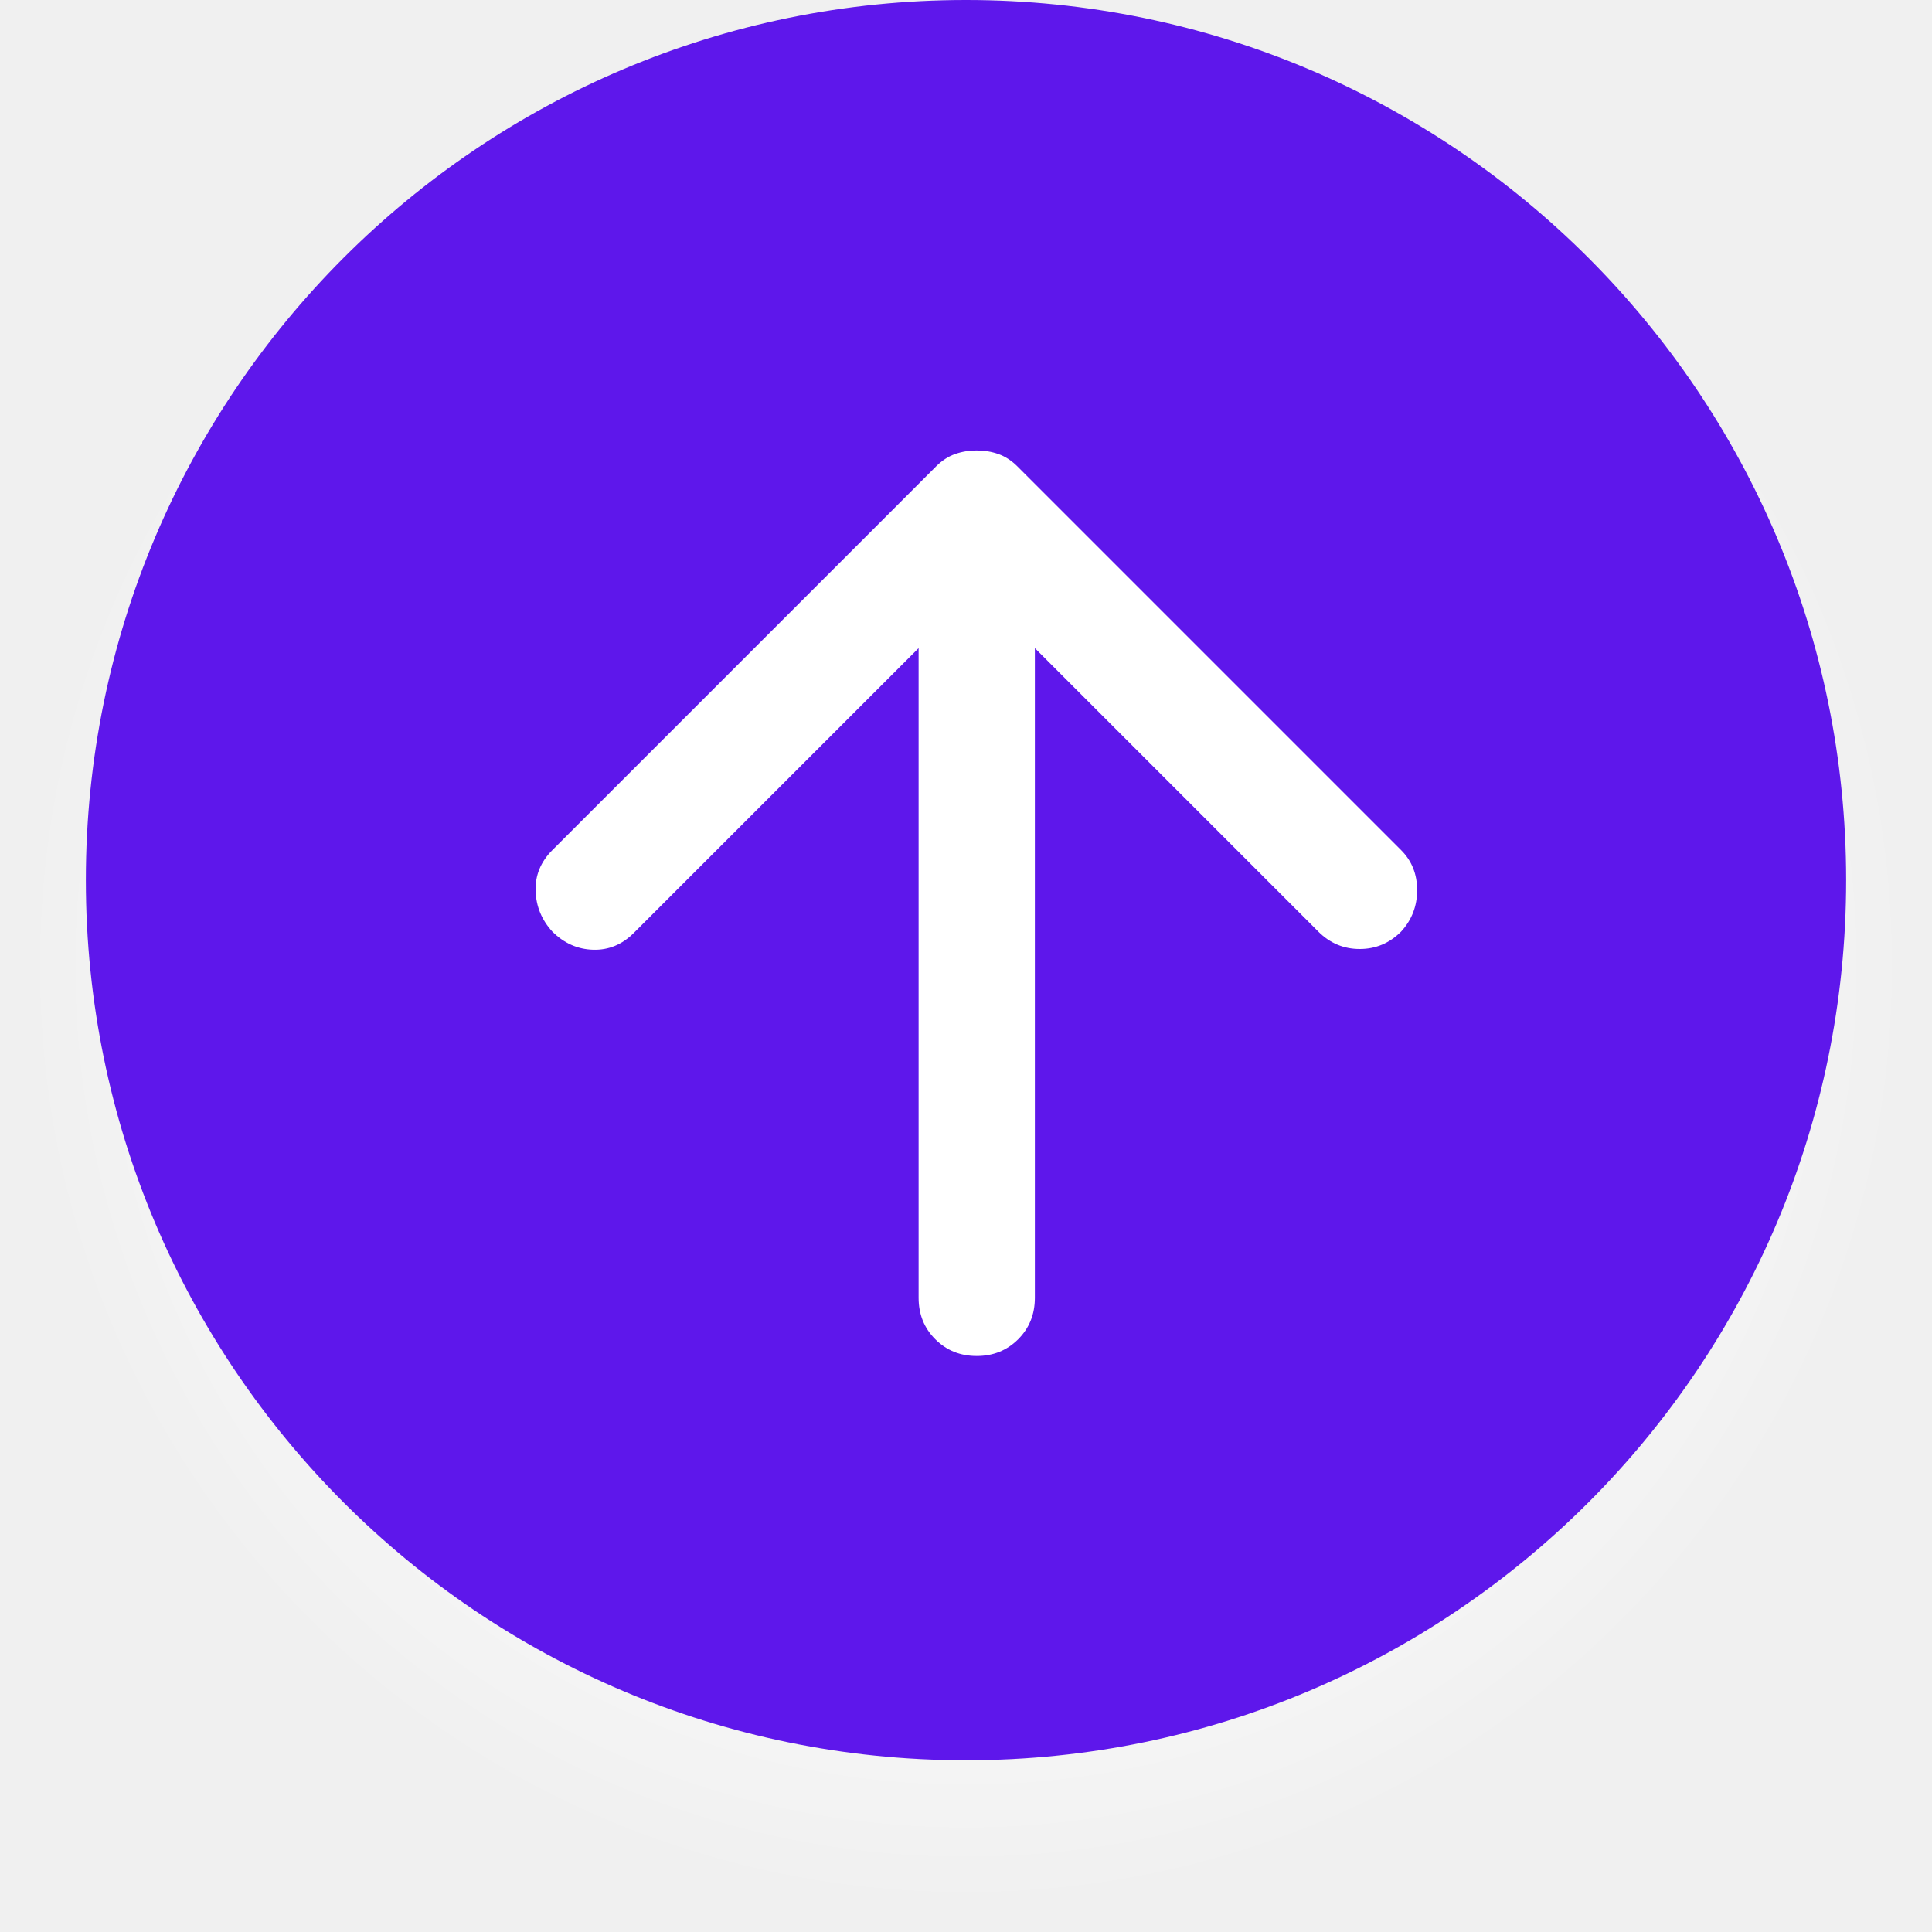
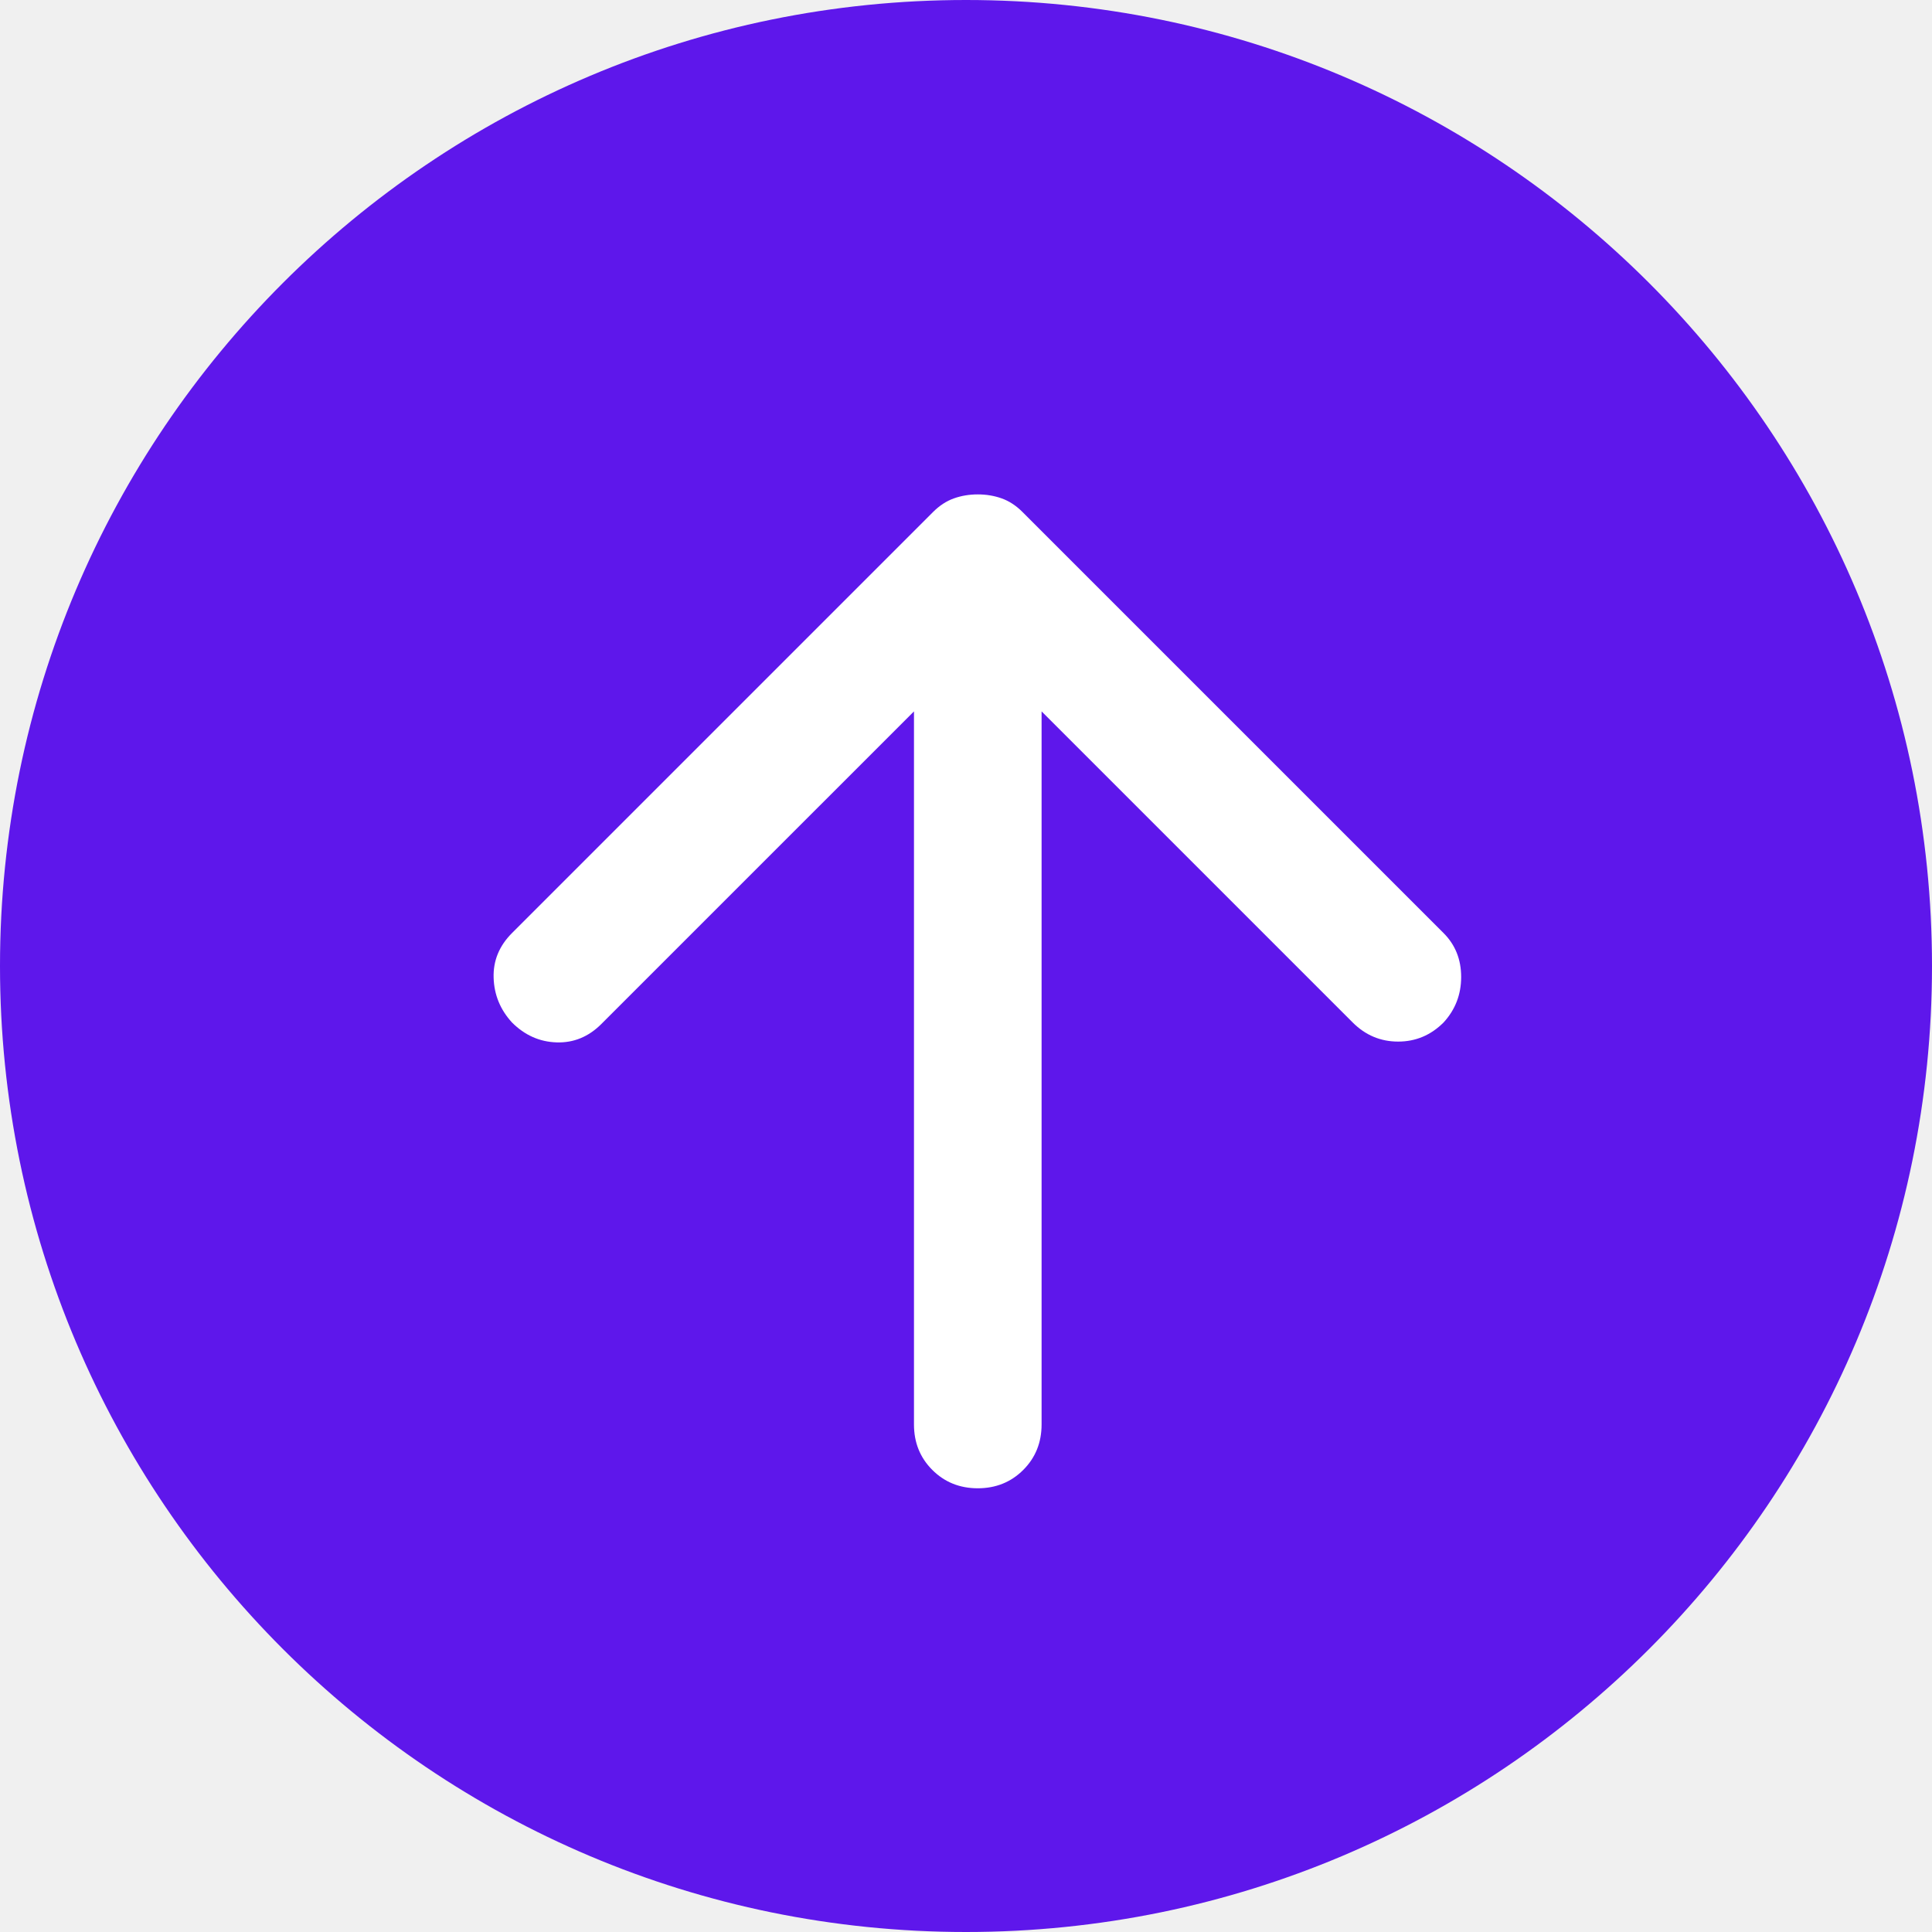
- <svg xmlns="http://www.w3.org/2000/svg" width="90" height="90" viewBox="0 0 90 90" fill="none">
-   <g filter="url(#filter0_d_813_603)">
-     <circle cx="45" cy="41" r="41" fill="#5E17EB" />
-   </g>
-   <path d="M48.208 30.193V60.458C48.208 61.226 47.949 61.869 47.43 62.388C46.911 62.907 46.267 63.167 45.5 63.167C44.733 63.167 44.089 62.907 43.57 62.388C43.051 61.869 42.792 61.226 42.792 60.458V30.193L29.521 43.464C28.979 44.005 28.347 44.265 27.625 44.242C26.903 44.22 26.271 43.938 25.729 43.396C25.233 42.854 24.973 42.222 24.951 41.5C24.928 40.778 25.188 40.146 25.729 39.604L43.604 21.729C43.875 21.458 44.168 21.267 44.484 21.154C44.8 21.041 45.139 20.984 45.5 20.984C45.861 20.984 46.2 21.041 46.516 21.154C46.832 21.267 47.125 21.458 47.396 21.729L65.271 39.604C65.767 40.101 66.016 40.721 66.016 41.466C66.016 42.211 65.767 42.854 65.271 43.396C64.729 43.938 64.086 44.208 63.341 44.208C62.596 44.208 61.953 43.938 61.411 43.396L48.208 30.193Z" fill="white" />
-   <defs>
-     <filter id="filter0_d_813_603" x="0" y="0" width="90" height="90" filterUnits="userSpaceOnUse" color-interpolation-filters="sRGB">
-       <feFlood flood-opacity="0" result="BackgroundImageFix" />
-       <feColorMatrix in="SourceAlpha" type="matrix" values="0 0 0 0 0 0 0 0 0 0 0 0 0 0 0 0 0 0 127 0" result="hardAlpha" />
-       <feOffset dy="4" />
-       <feGaussianBlur stdDeviation="2" />
-       <feComposite in2="hardAlpha" operator="out" />
-       <feColorMatrix type="matrix" values="0 0 0 0 1 0 0 0 0 1 0 0 0 0 1 0 0 0 0.25 0" />
-       <feBlend mode="normal" in2="BackgroundImageFix" result="effect1_dropShadow_813_603" />
-       <feBlend mode="normal" in="SourceGraphic" in2="effect1_dropShadow_813_603" result="shape" />
-     </filter>
-   </defs>
+ <svg xmlns="http://www.w3.org/2000/svg" width="82" height="82" viewBox="0 0 82 82" fill="none">
+   <circle cx="41" cy="41" r="41" fill="#5E17EB" />
+   <path d="M44.208 30.193V60.458C44.208 61.226 43.949 61.869 43.43 62.388C42.911 62.907 42.267 63.167 41.5 63.167C40.733 63.167 40.089 62.907 39.57 62.388C39.051 61.869 38.792 61.226 38.792 60.458V30.193L25.521 43.464C24.979 44.005 24.347 44.265 23.625 44.242C22.903 44.22 22.271 43.938 21.729 43.396C21.233 42.854 20.973 42.222 20.951 41.5C20.928 40.778 21.188 40.146 21.729 39.604L39.604 21.729C39.875 21.458 40.168 21.267 40.484 21.154C40.8 21.041 41.139 20.984 41.5 20.984C41.861 20.984 42.2 21.041 42.516 21.154C42.832 21.267 43.125 21.458 43.396 21.729L61.271 39.604C61.767 40.101 62.016 40.721 62.016 41.466C62.016 42.211 61.767 42.854 61.271 43.396C60.729 43.938 60.086 44.208 59.341 44.208C58.596 44.208 57.953 43.938 57.411 43.396L44.208 30.193Z" fill="white" />
</svg>
